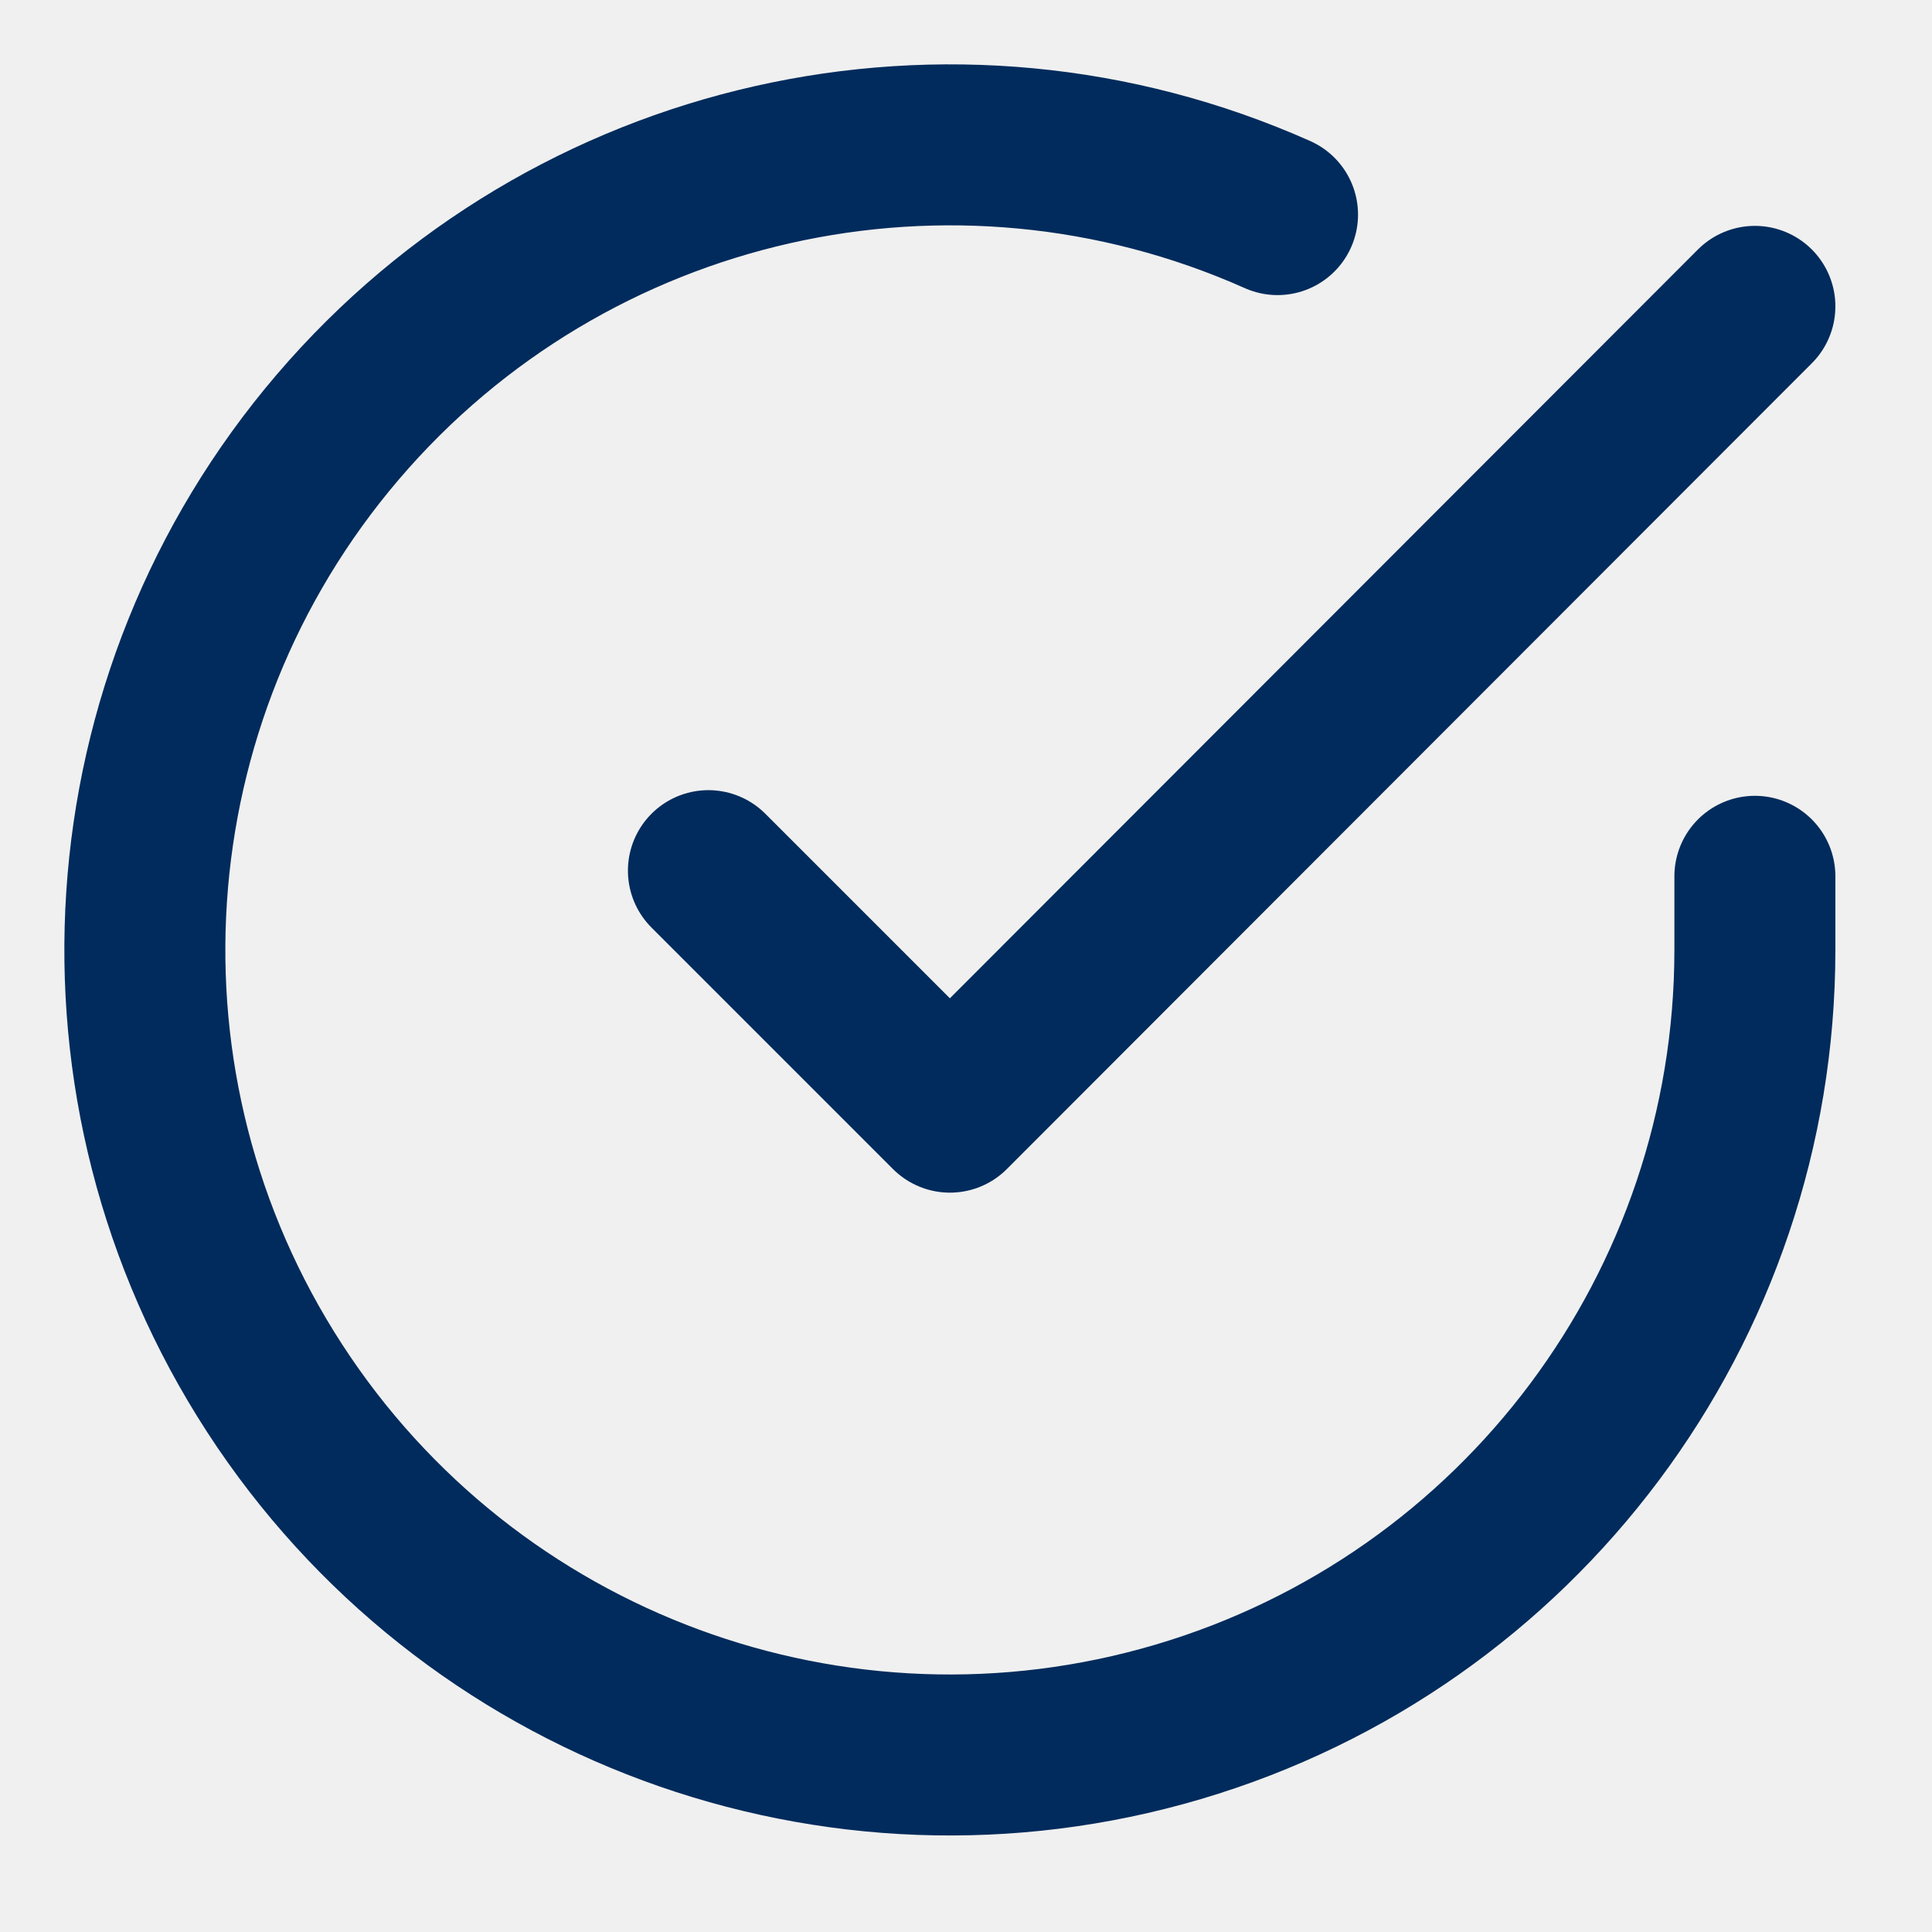
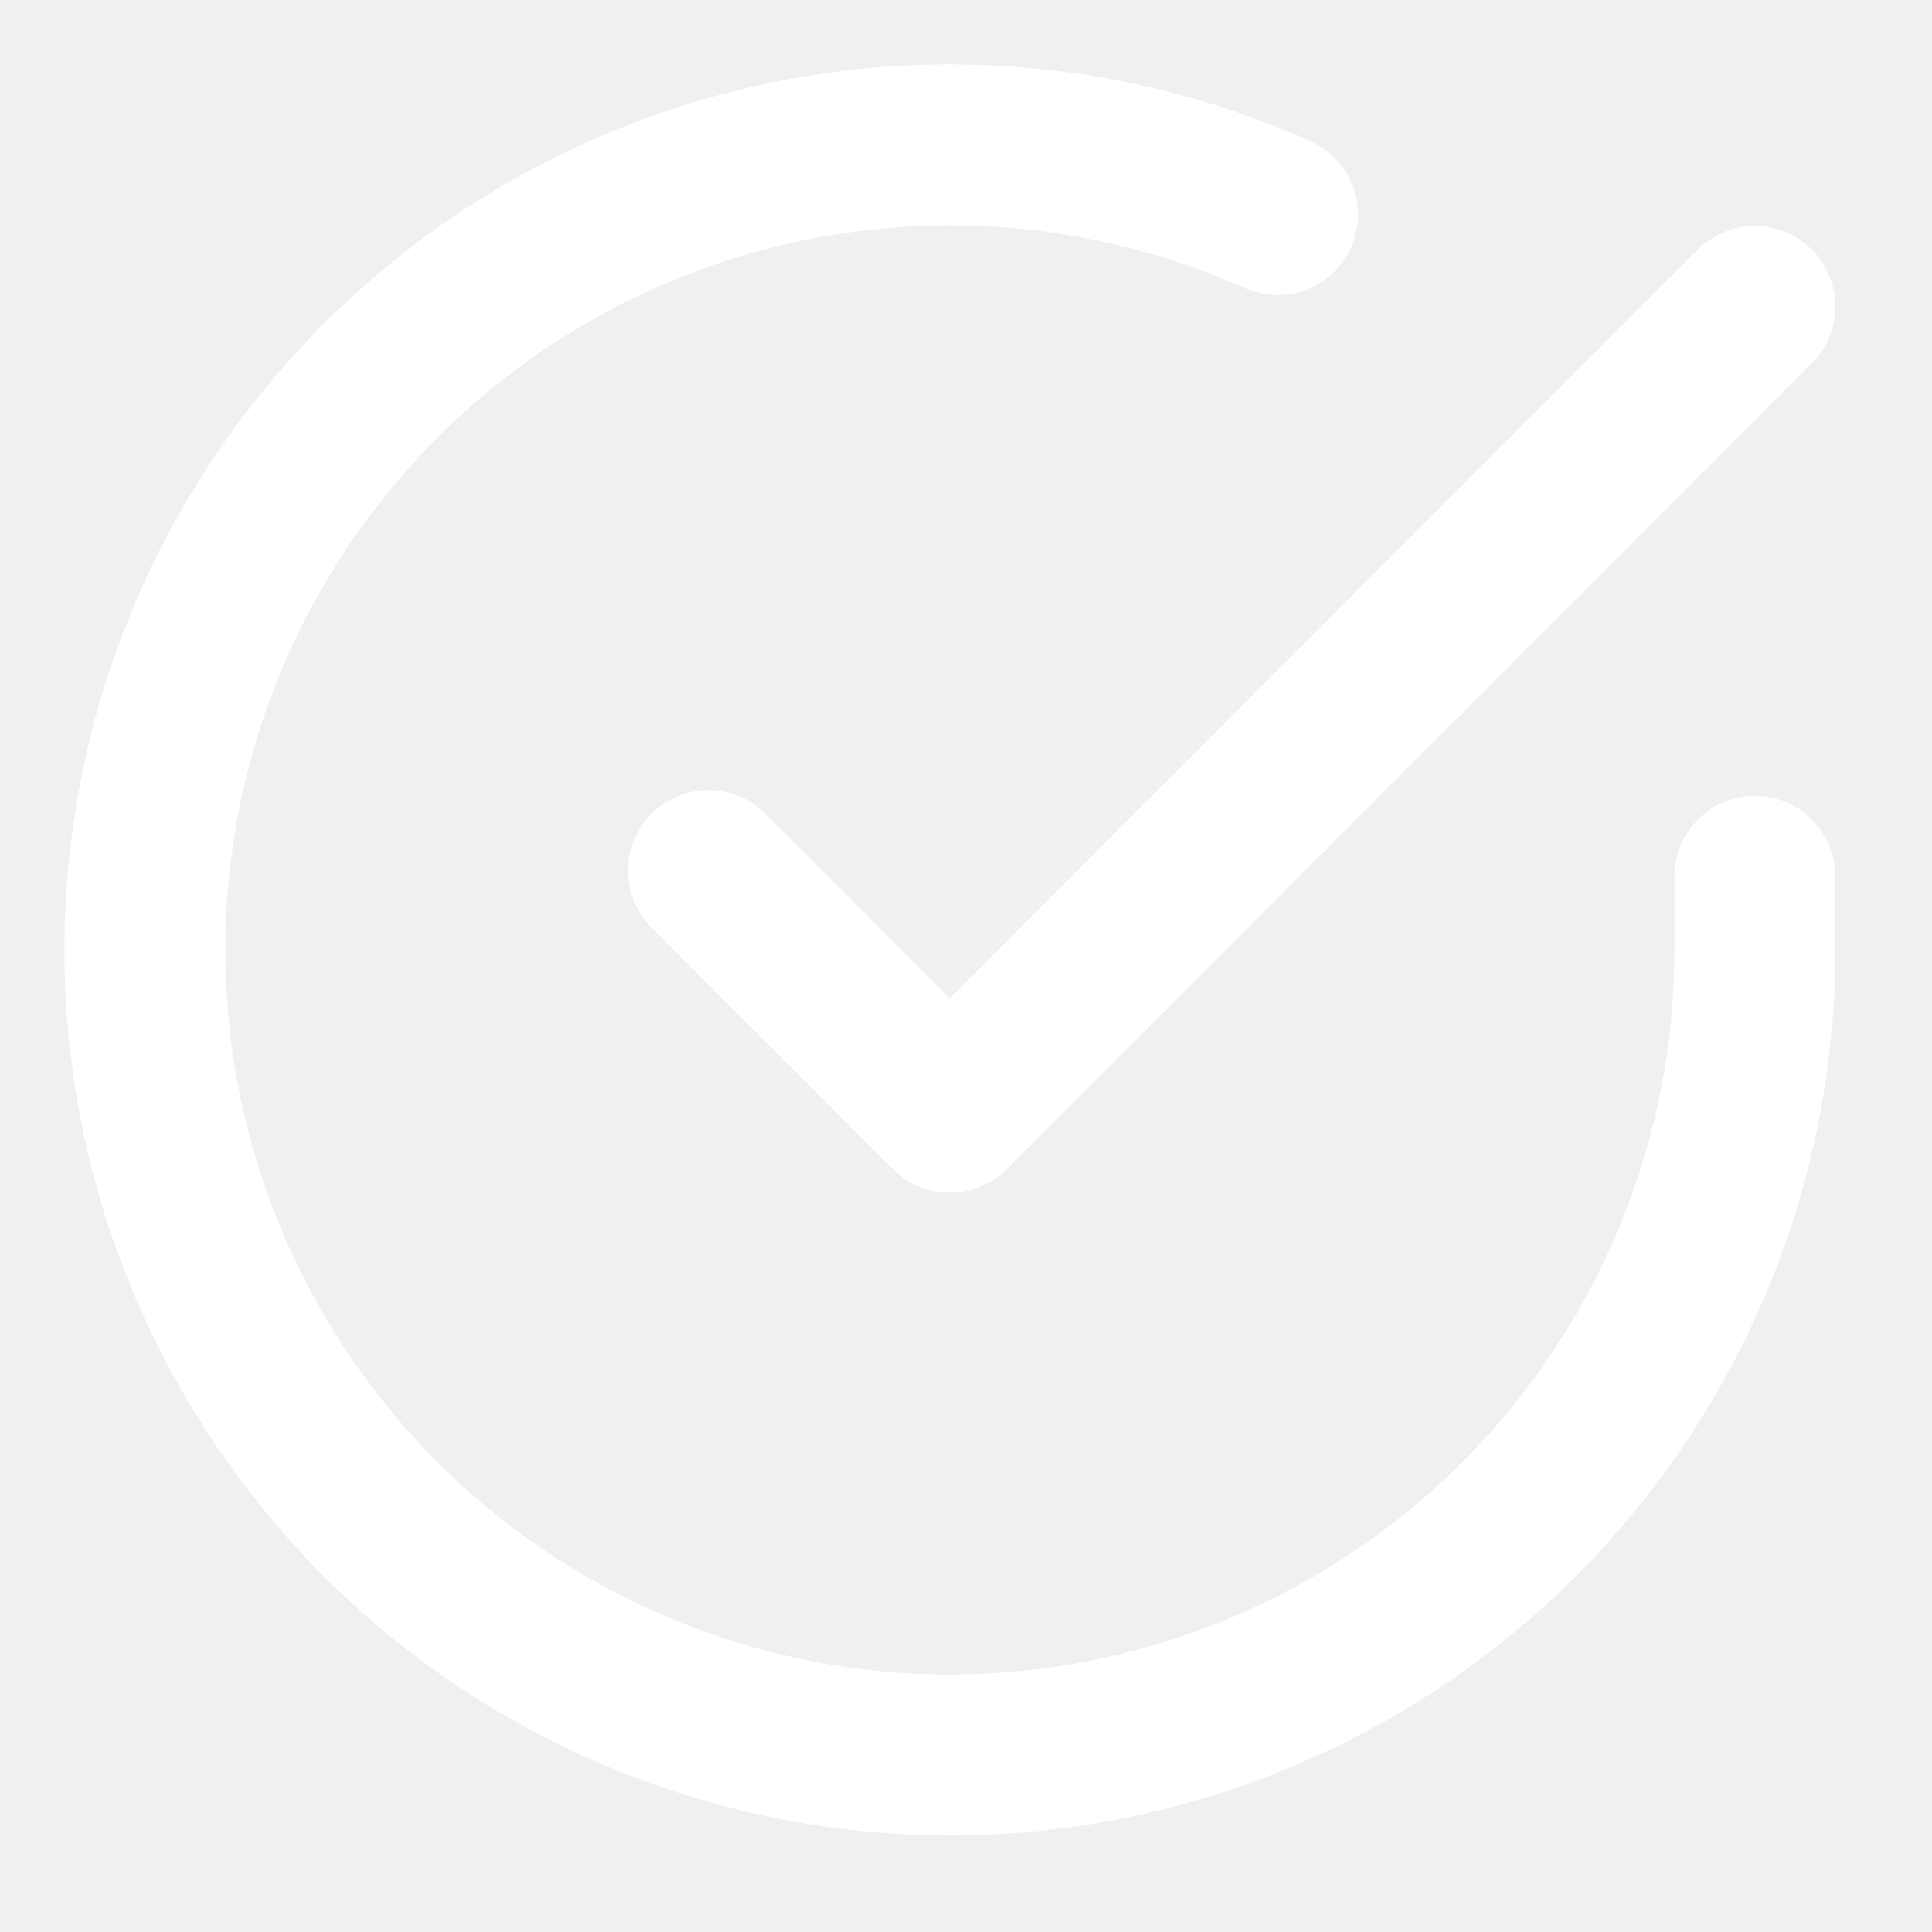
<svg xmlns="http://www.w3.org/2000/svg" width="40" height="40" viewBox="0 0 40 40" fill="none">
-   <path d="M36.333 18.143v1.533A16.667 16.667 0 1 1 26.45 4.443m9.883 1.9L19.667 23.026l-5-5" stroke="#002B5C" stroke-width="3.333" stroke-linecap="round" stroke-linejoin="round" />
+   <path d="M36.333 18.143v1.533A16.667 16.667 0 1 1 26.45 4.443m9.883 1.9L19.667 23.026l-5-5" stroke="#FFFFFF" stroke-width="3.333" stroke-linecap="round" stroke-linejoin="round" />
</svg>
